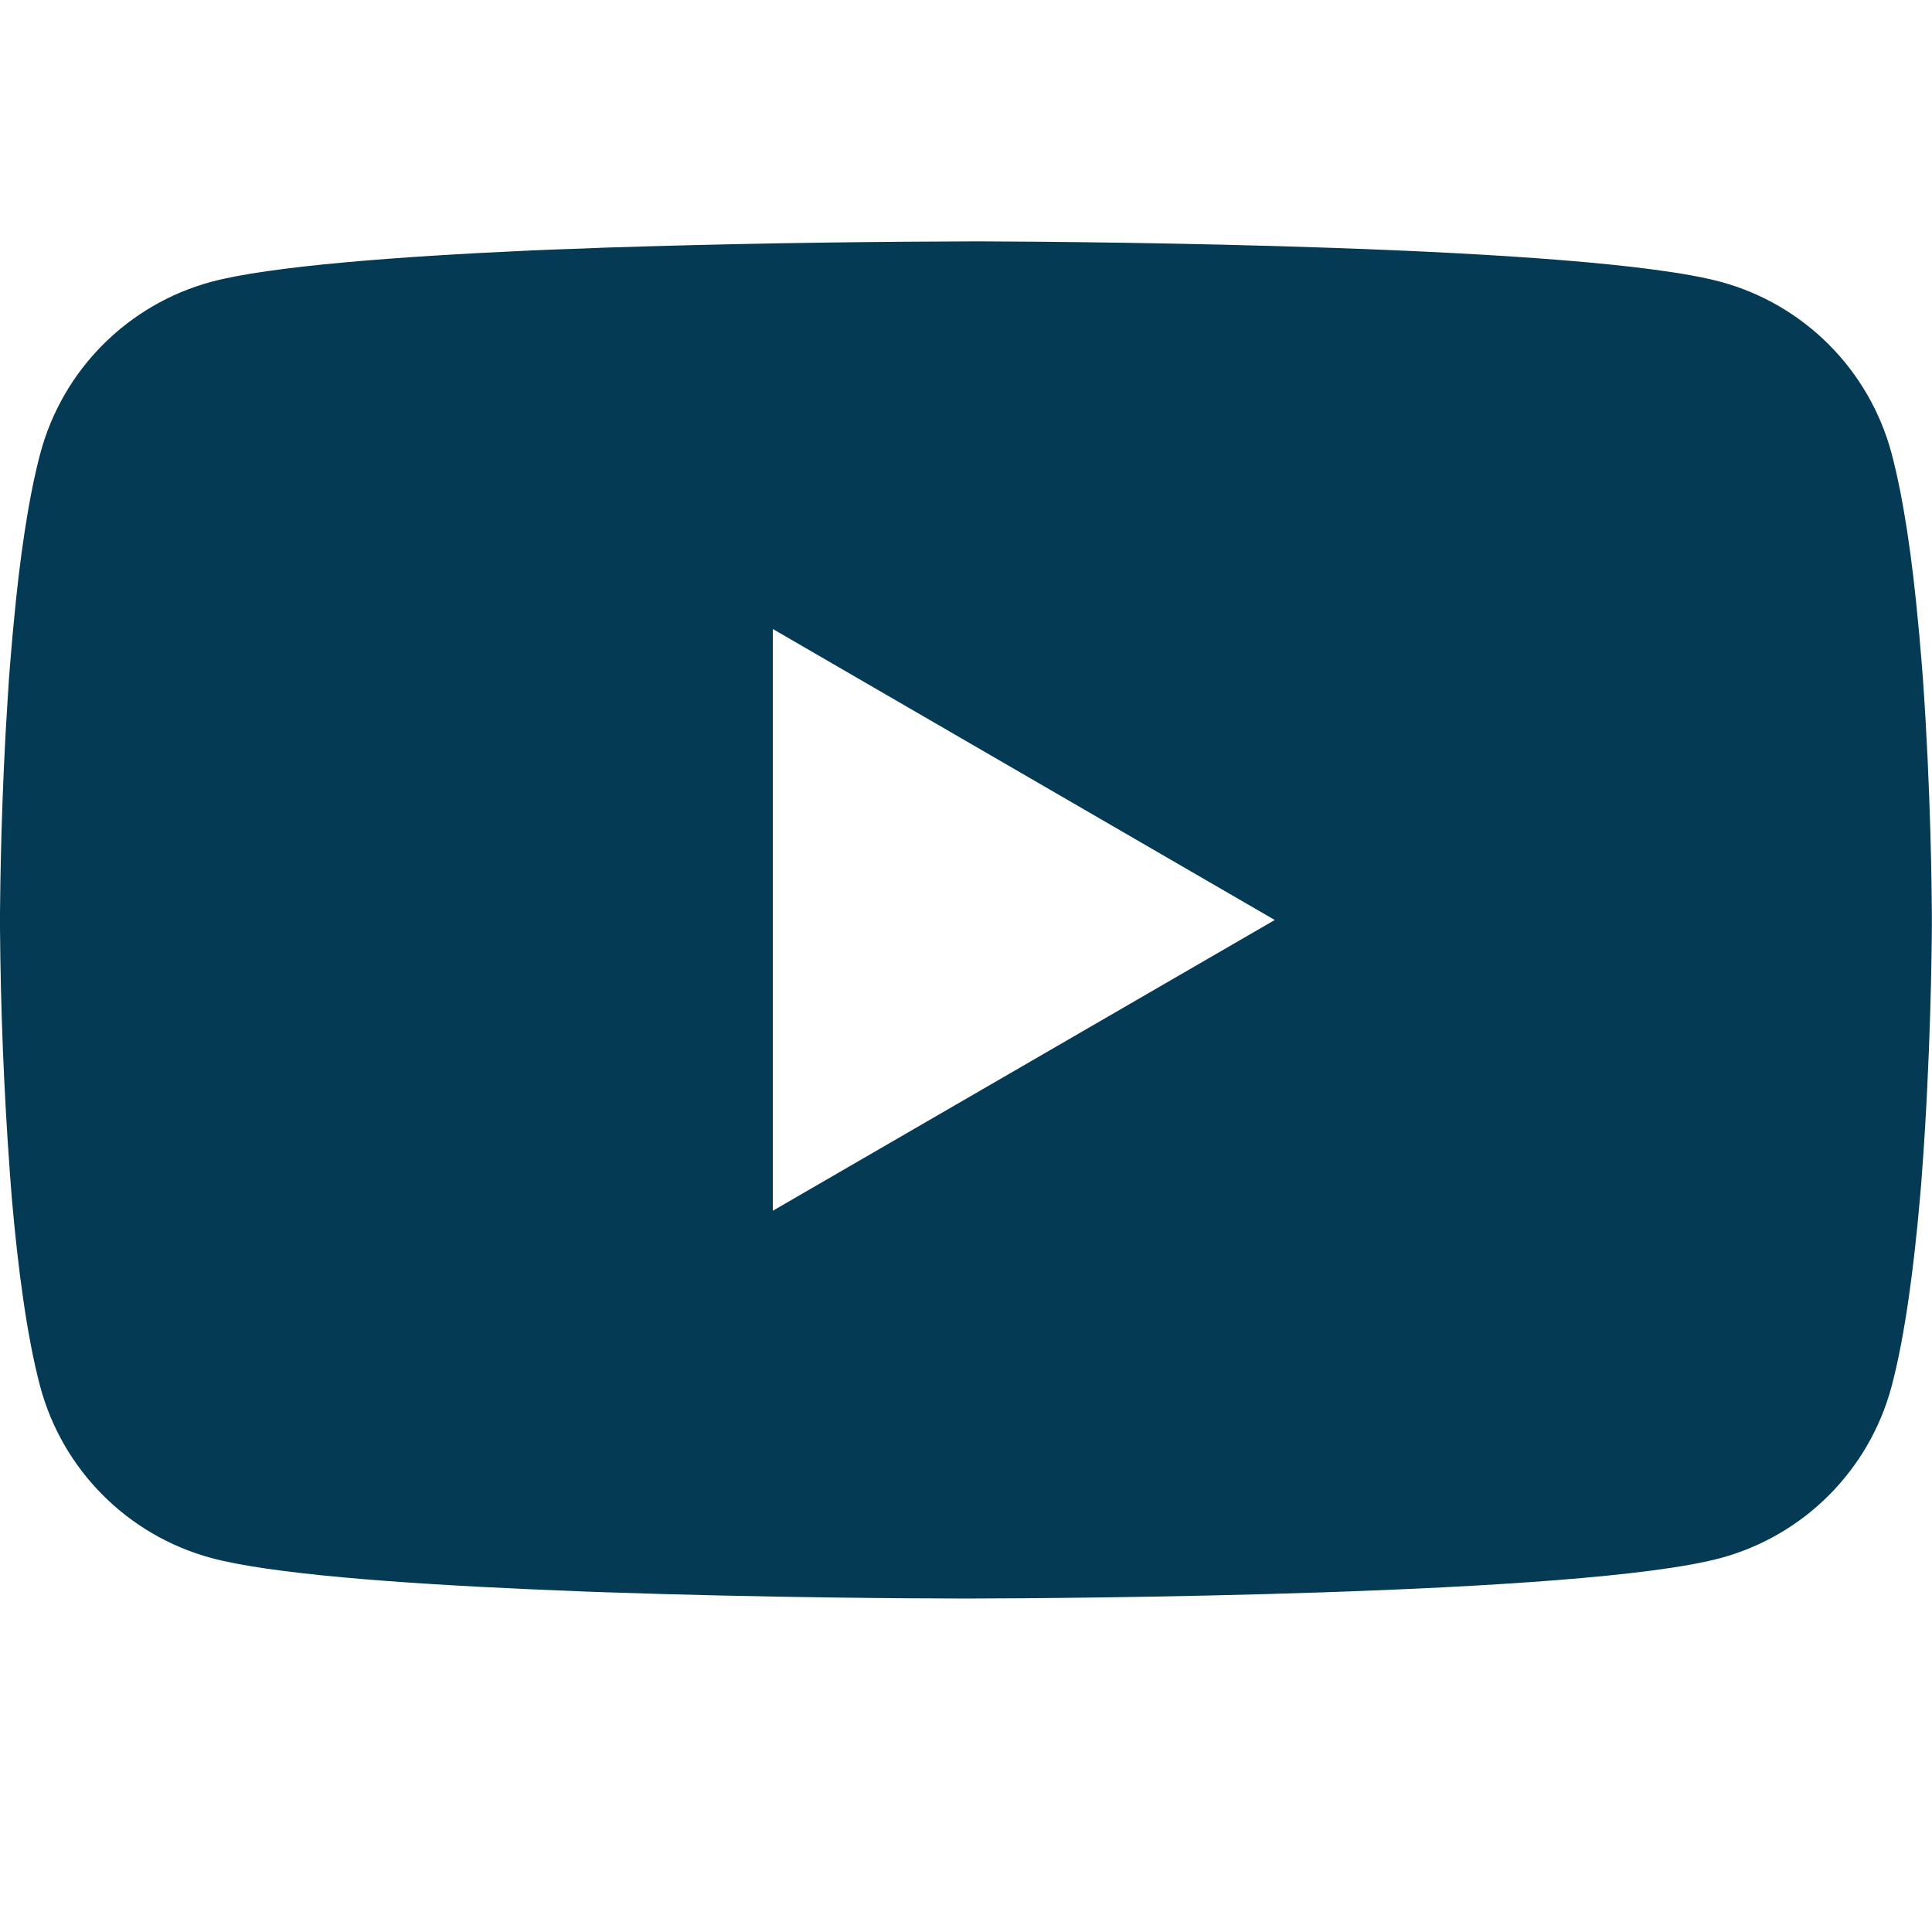
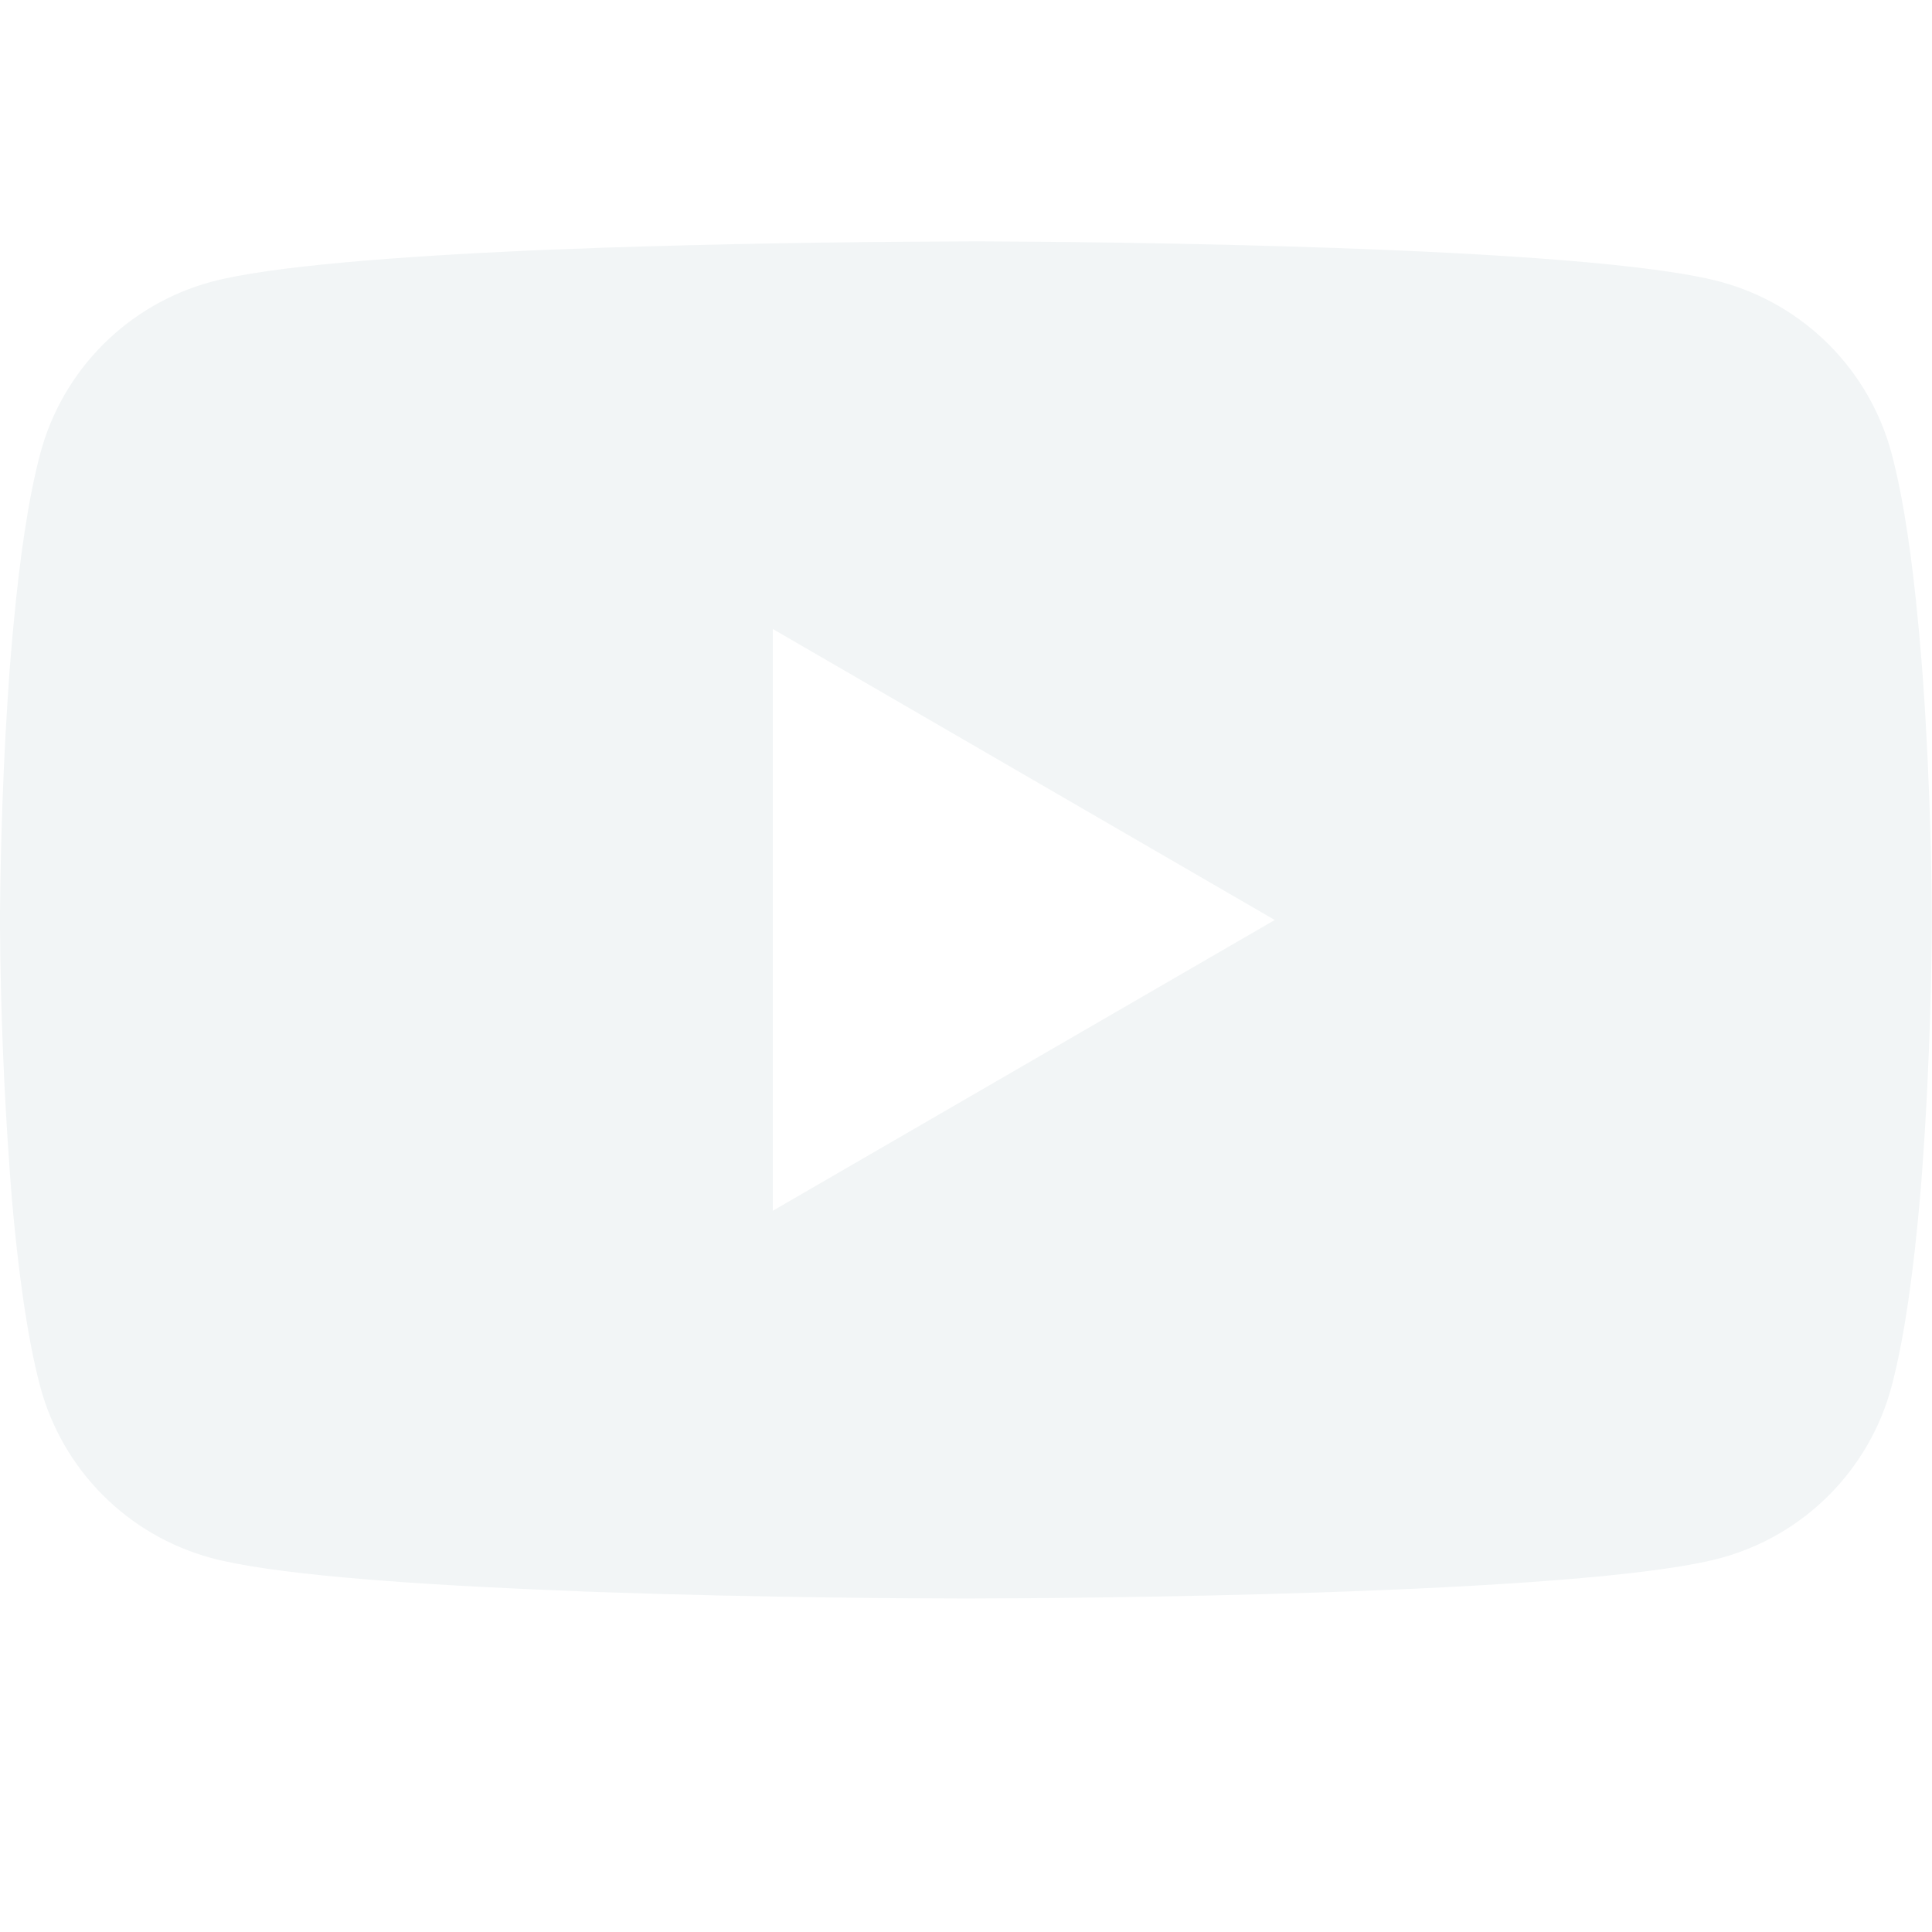
- <svg xmlns="http://www.w3.org/2000/svg" class="img" width="32" height="32" fill="#043a53" viewBox="0 0 16 16">
+ <svg xmlns="http://www.w3.org/2000/svg" class="img" width="24" height="24" fill="#f2f5f6" viewBox="0 0 16 16">
  <path d="M8.051 1.999h.089c.822.003 4.987.033 6.11.335a2.01 2.01 0 0 1 1.415 1.42c.101.38.172.883.22 1.402l.01.104.022.26.008.104c.065.914.073 1.77.074 1.957v.075c-.001.194-.01 1.108-.082 2.06l-.008.105-.009.104c-.05.572-.124 1.14-.235 1.558a2.01 2.01 0 0 1-1.415 1.42c-1.16.312-5.569.334-6.18.335h-.142c-.309 0-1.587-.006-2.927-.052l-.17-.006-.087-.004-.171-.007-.171-.007c-1.11-.049-2.167-.128-2.654-.26a2.01 2.01 0 0 1-1.415-1.419c-.111-.417-.185-.986-.235-1.558L.09 9.82l-.008-.104A31 31 0 0 1 0 7.68v-.123c.002-.215.01-.958.064-1.778l.007-.103.003-.052.008-.104.022-.26.01-.104c.048-.519.119-1.023.22-1.402a2.01 2.01 0 0 1 1.415-1.42c.487-.13 1.544-.21 2.654-.26l.17-.007.172-.006.086-.003.171-.007A100 100 0 0 1 7.858 2zM6.4 5.209v4.818l4.157-2.408z" />
</svg>
